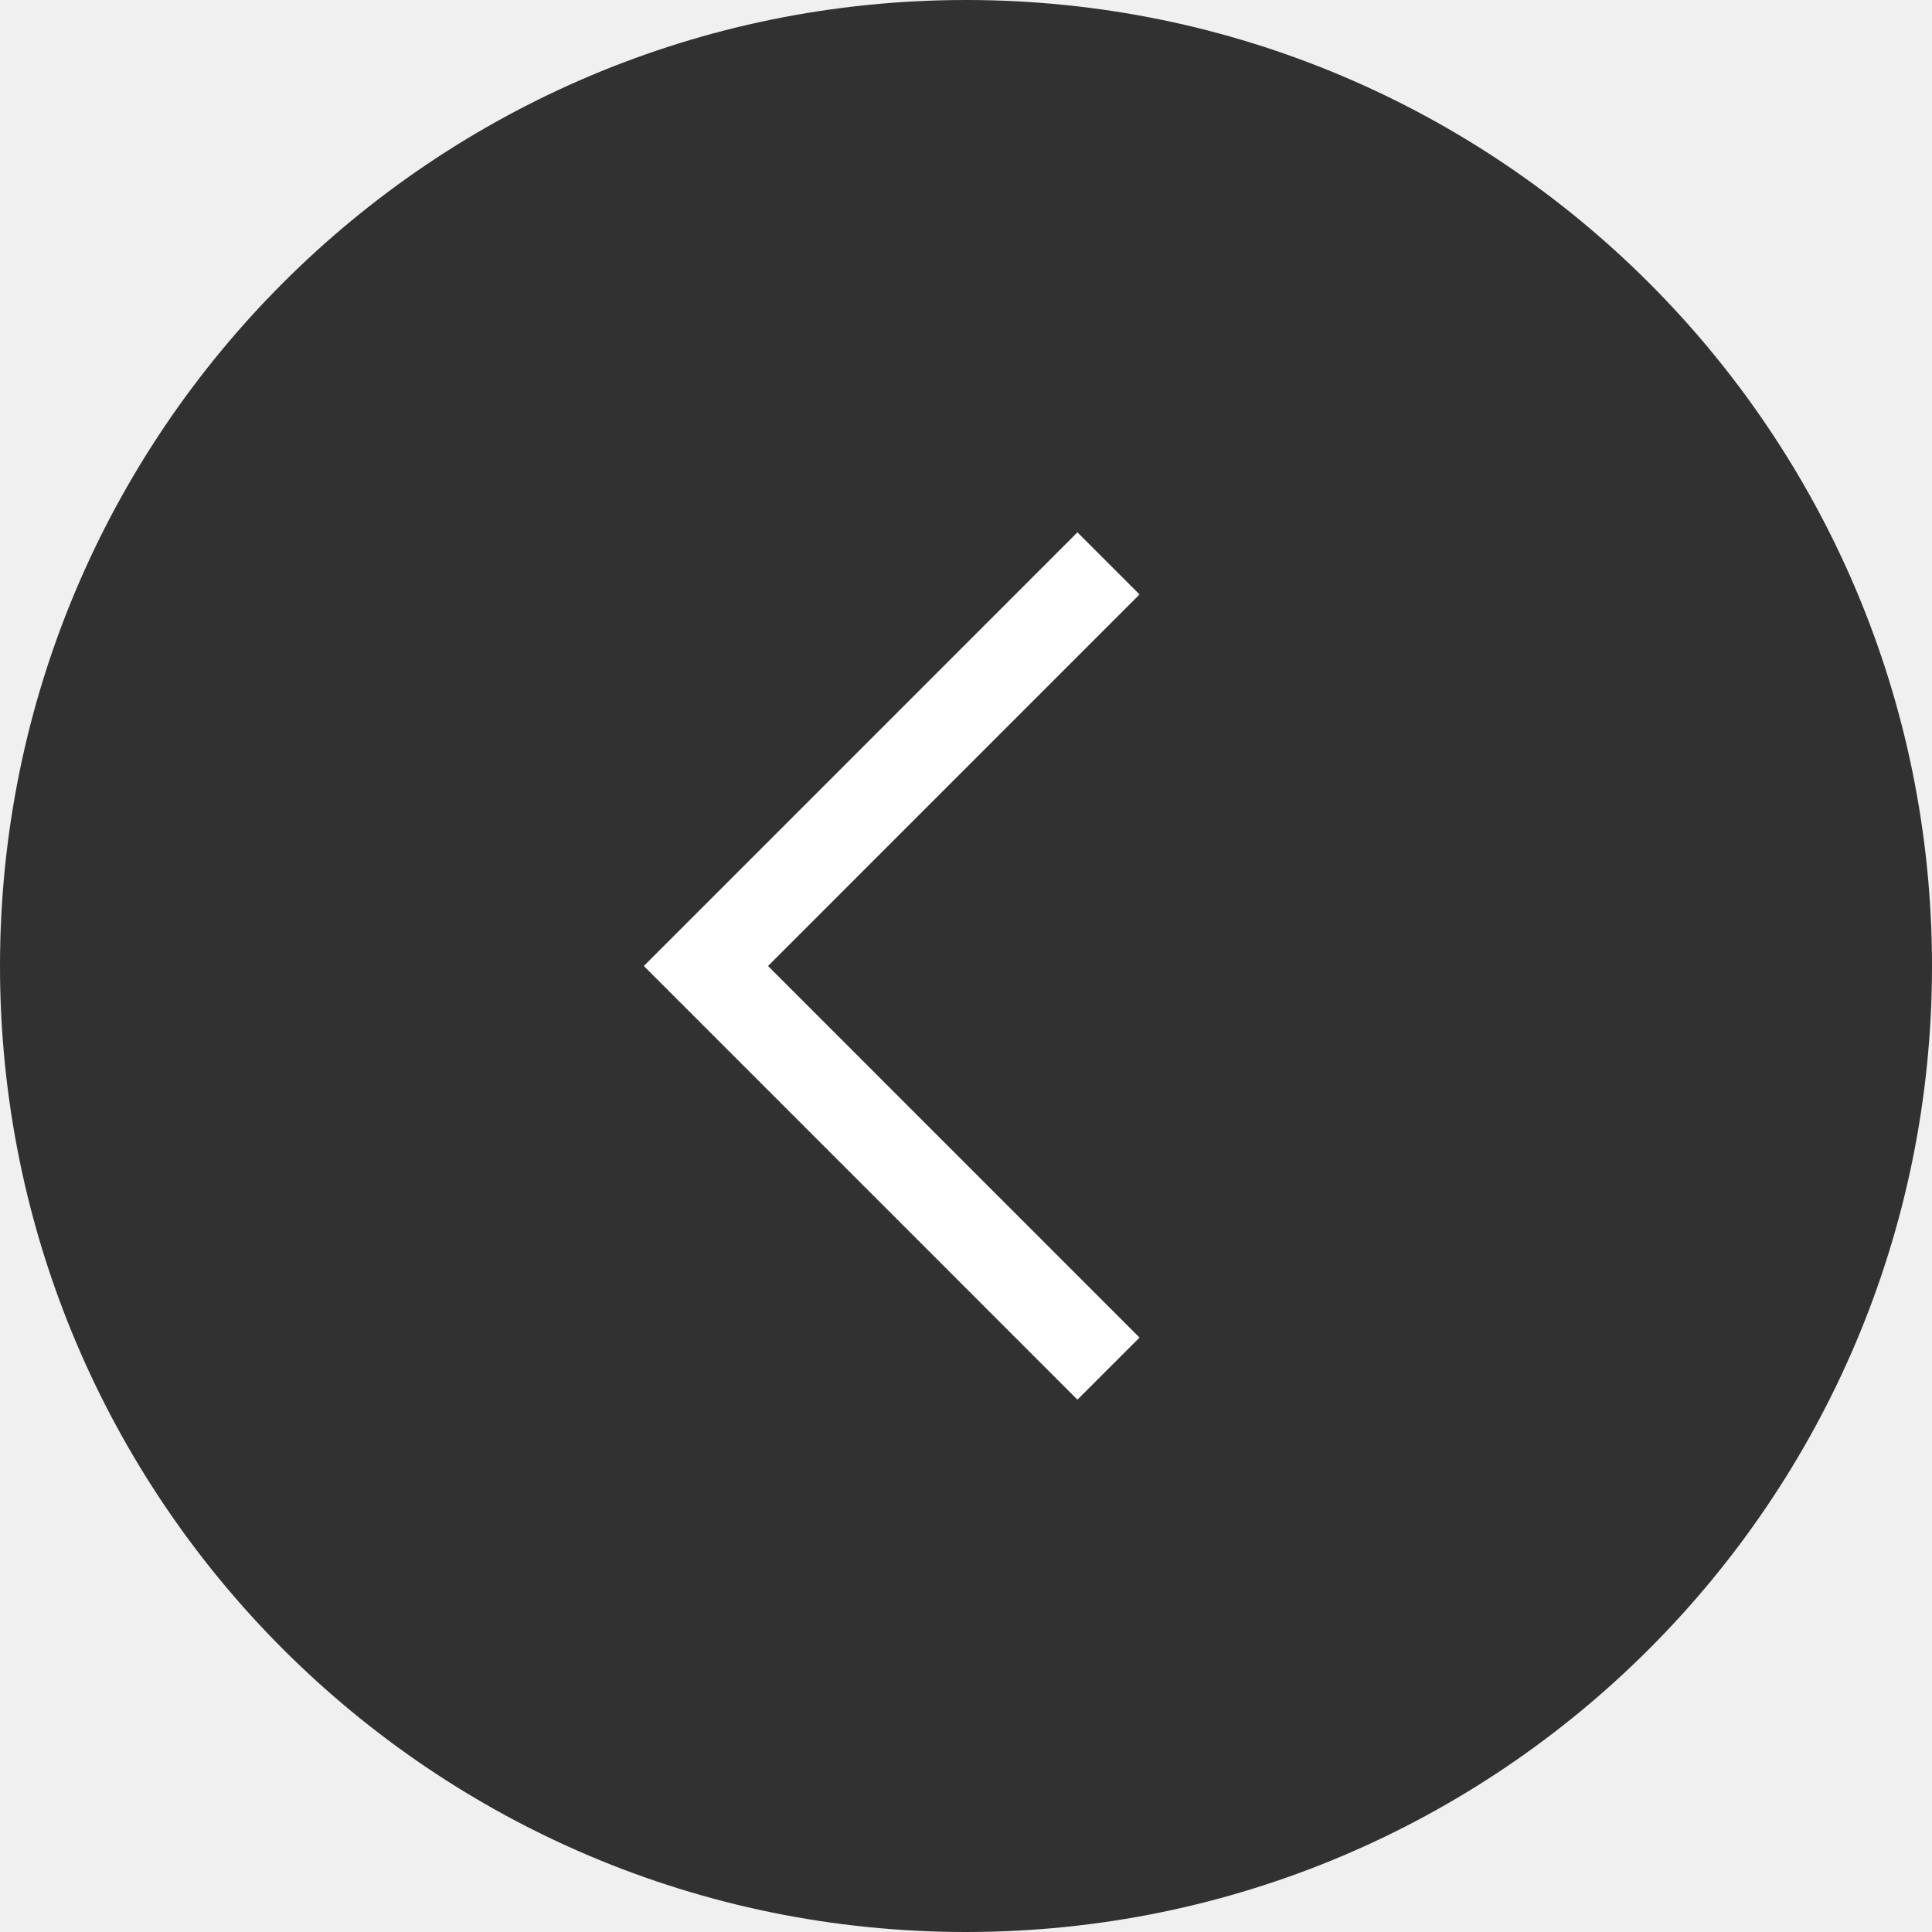
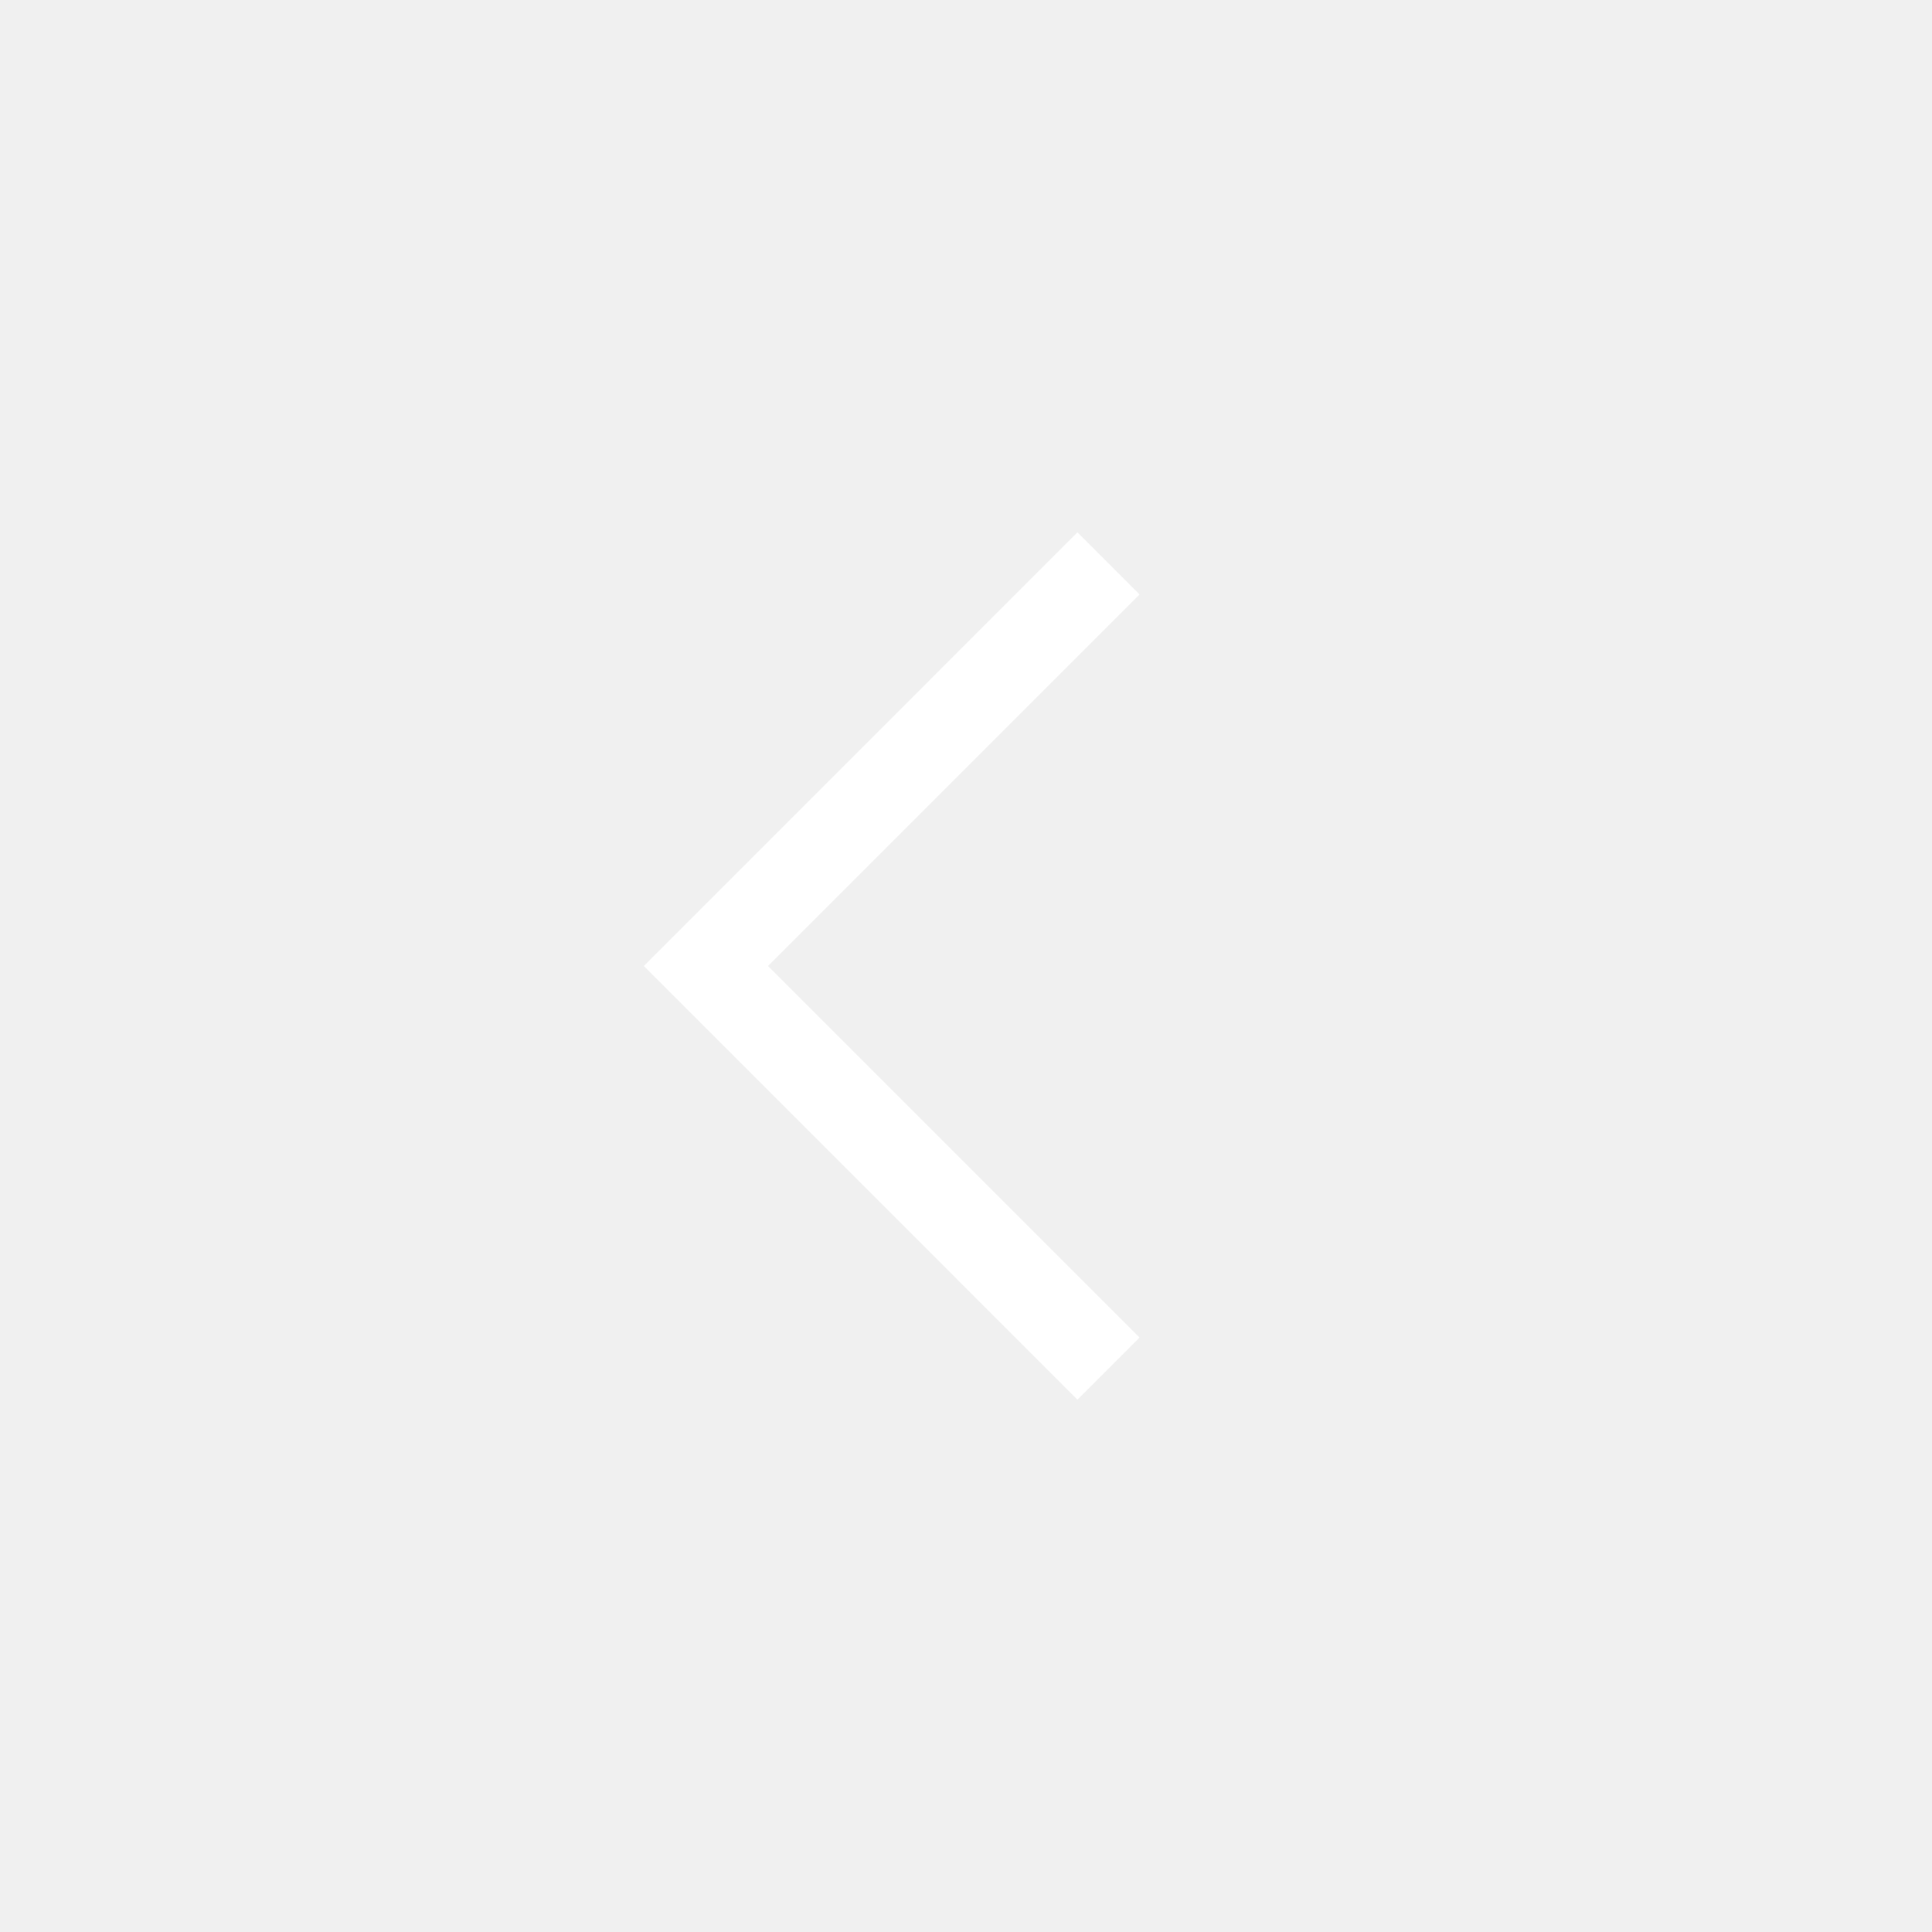
<svg xmlns="http://www.w3.org/2000/svg" width="44" height="44" viewBox="0 0 44 44" fill="none">
-   <circle cx="22" cy="22" r="22" transform="rotate(-180 22 22)" fill="#313131" />
+   <circle cx="22" cy="22" r="22" transform="rotate(-180 22 22)" />
  <path d="M24.538 30.462L16.077 22L24.538 13.538" stroke="white" stroke-width="2" stroke-linecap="square" />
</svg>
